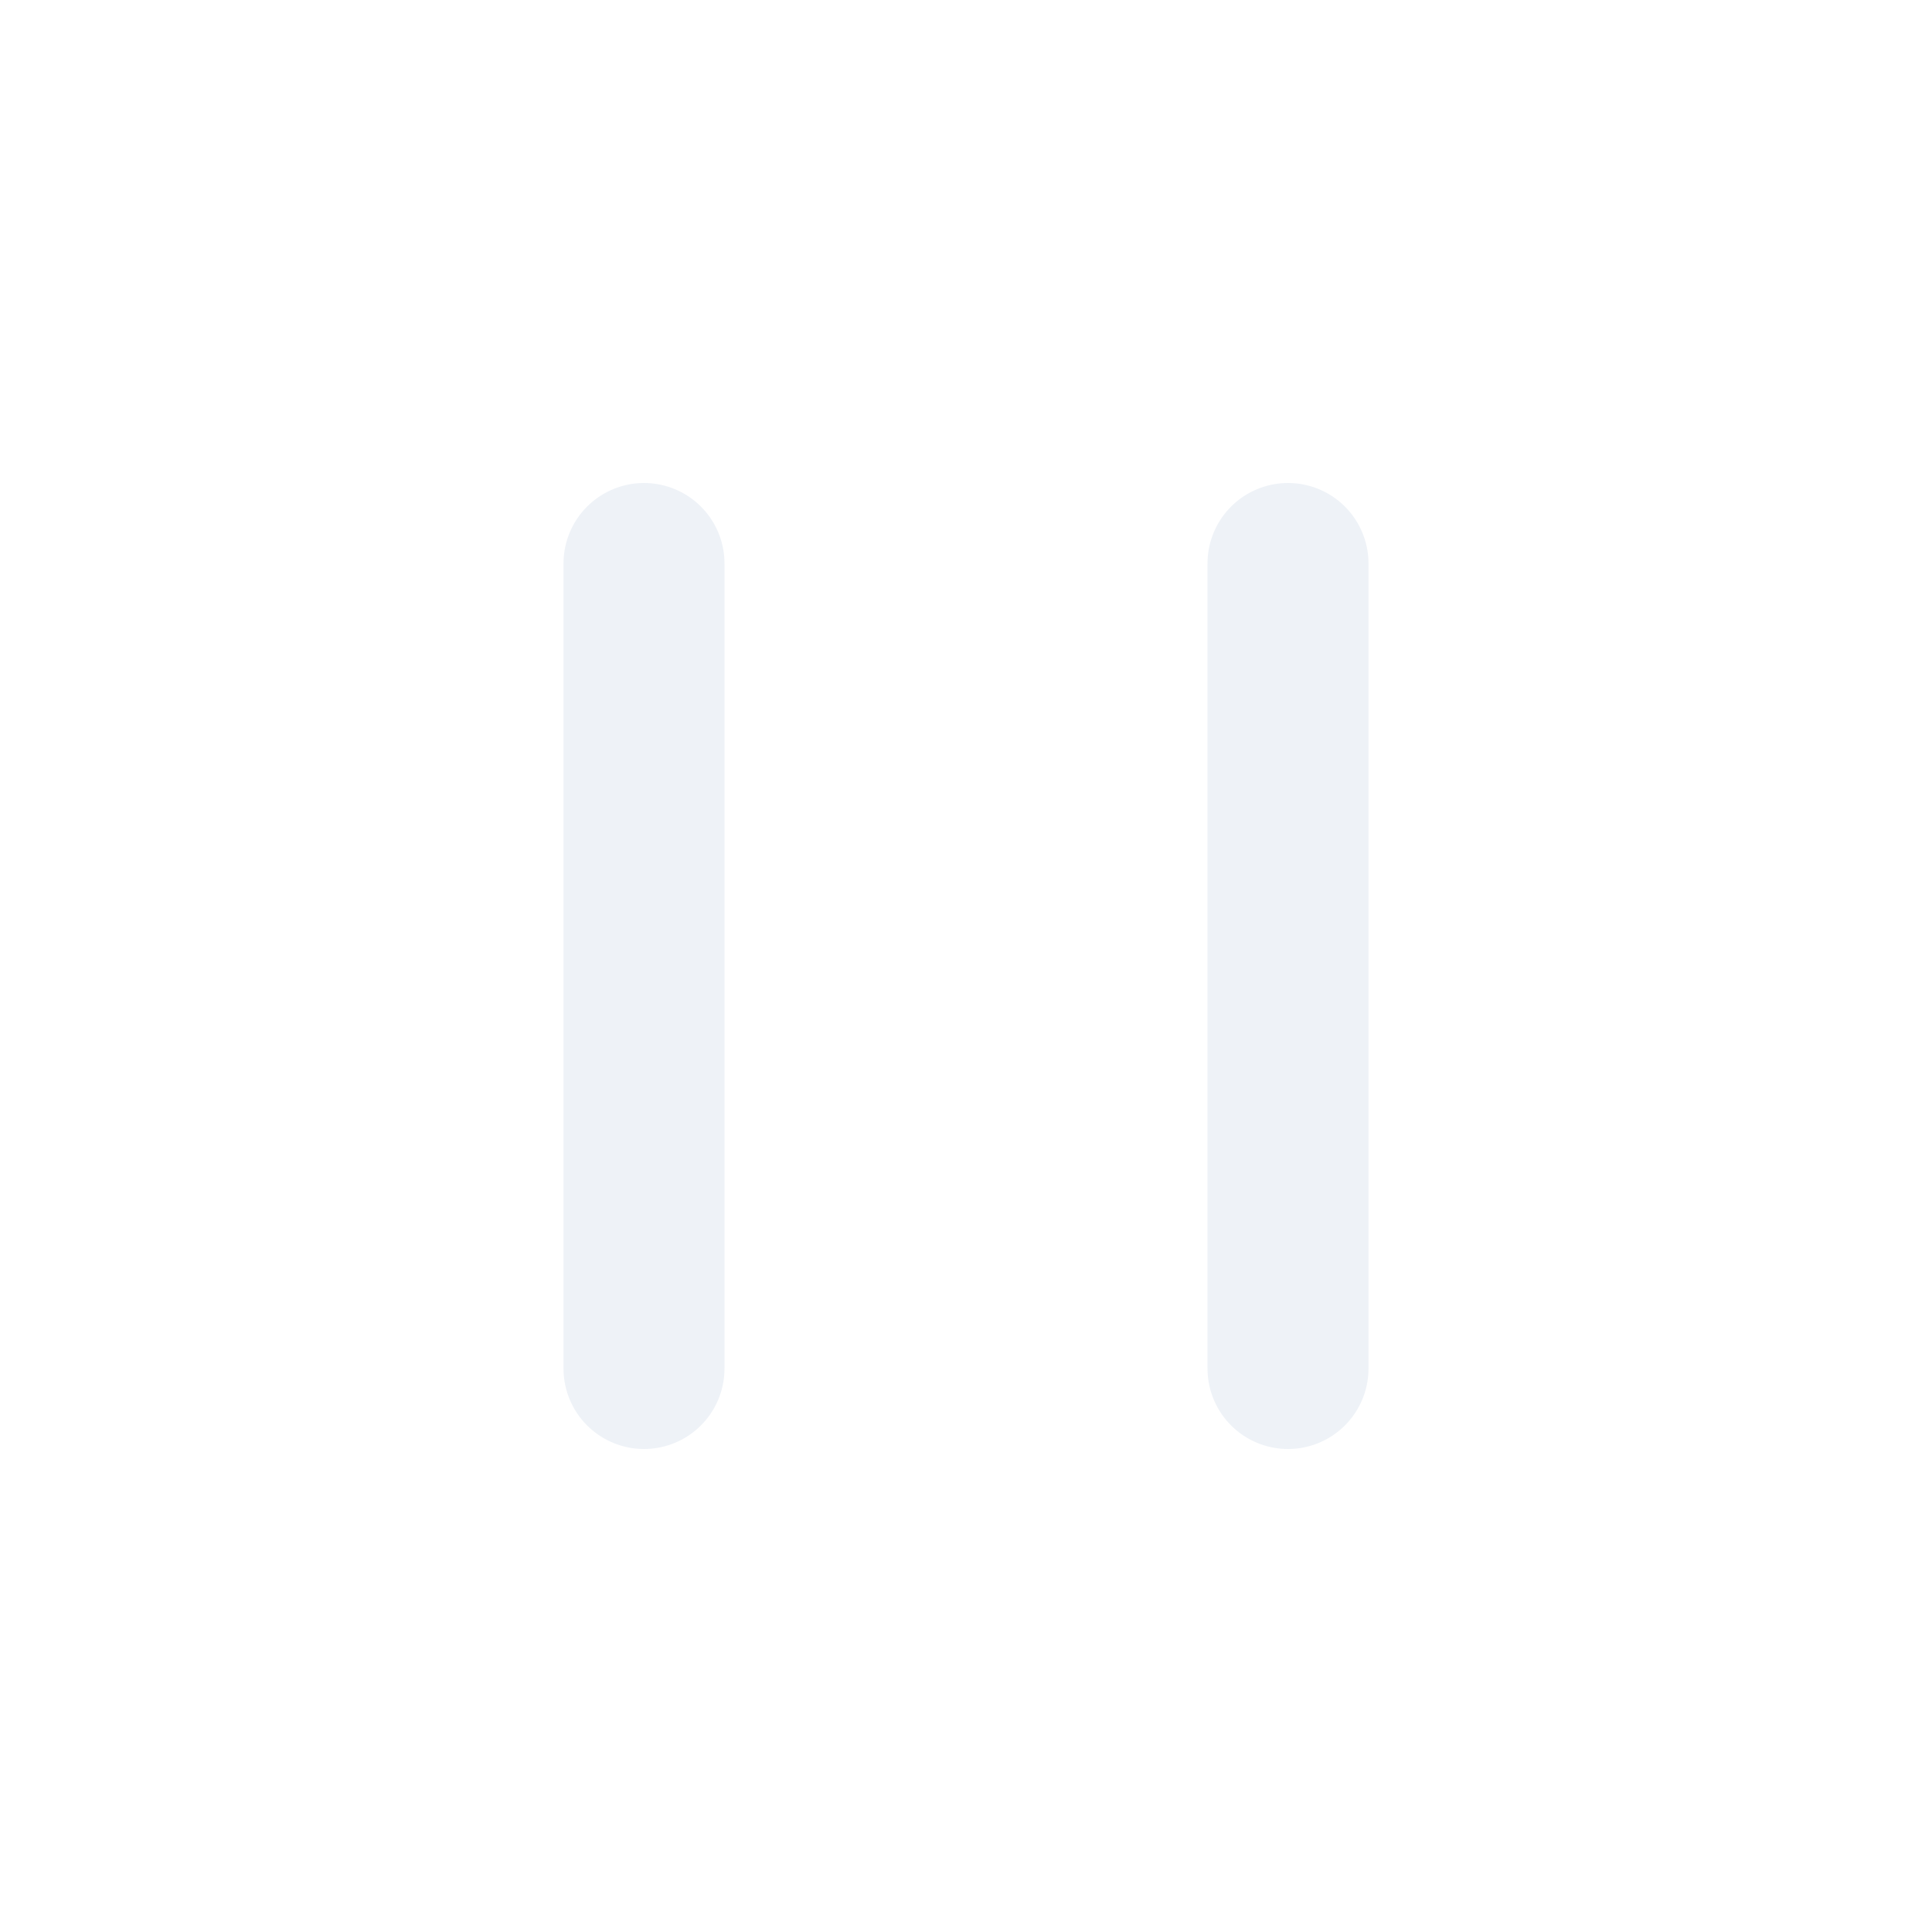
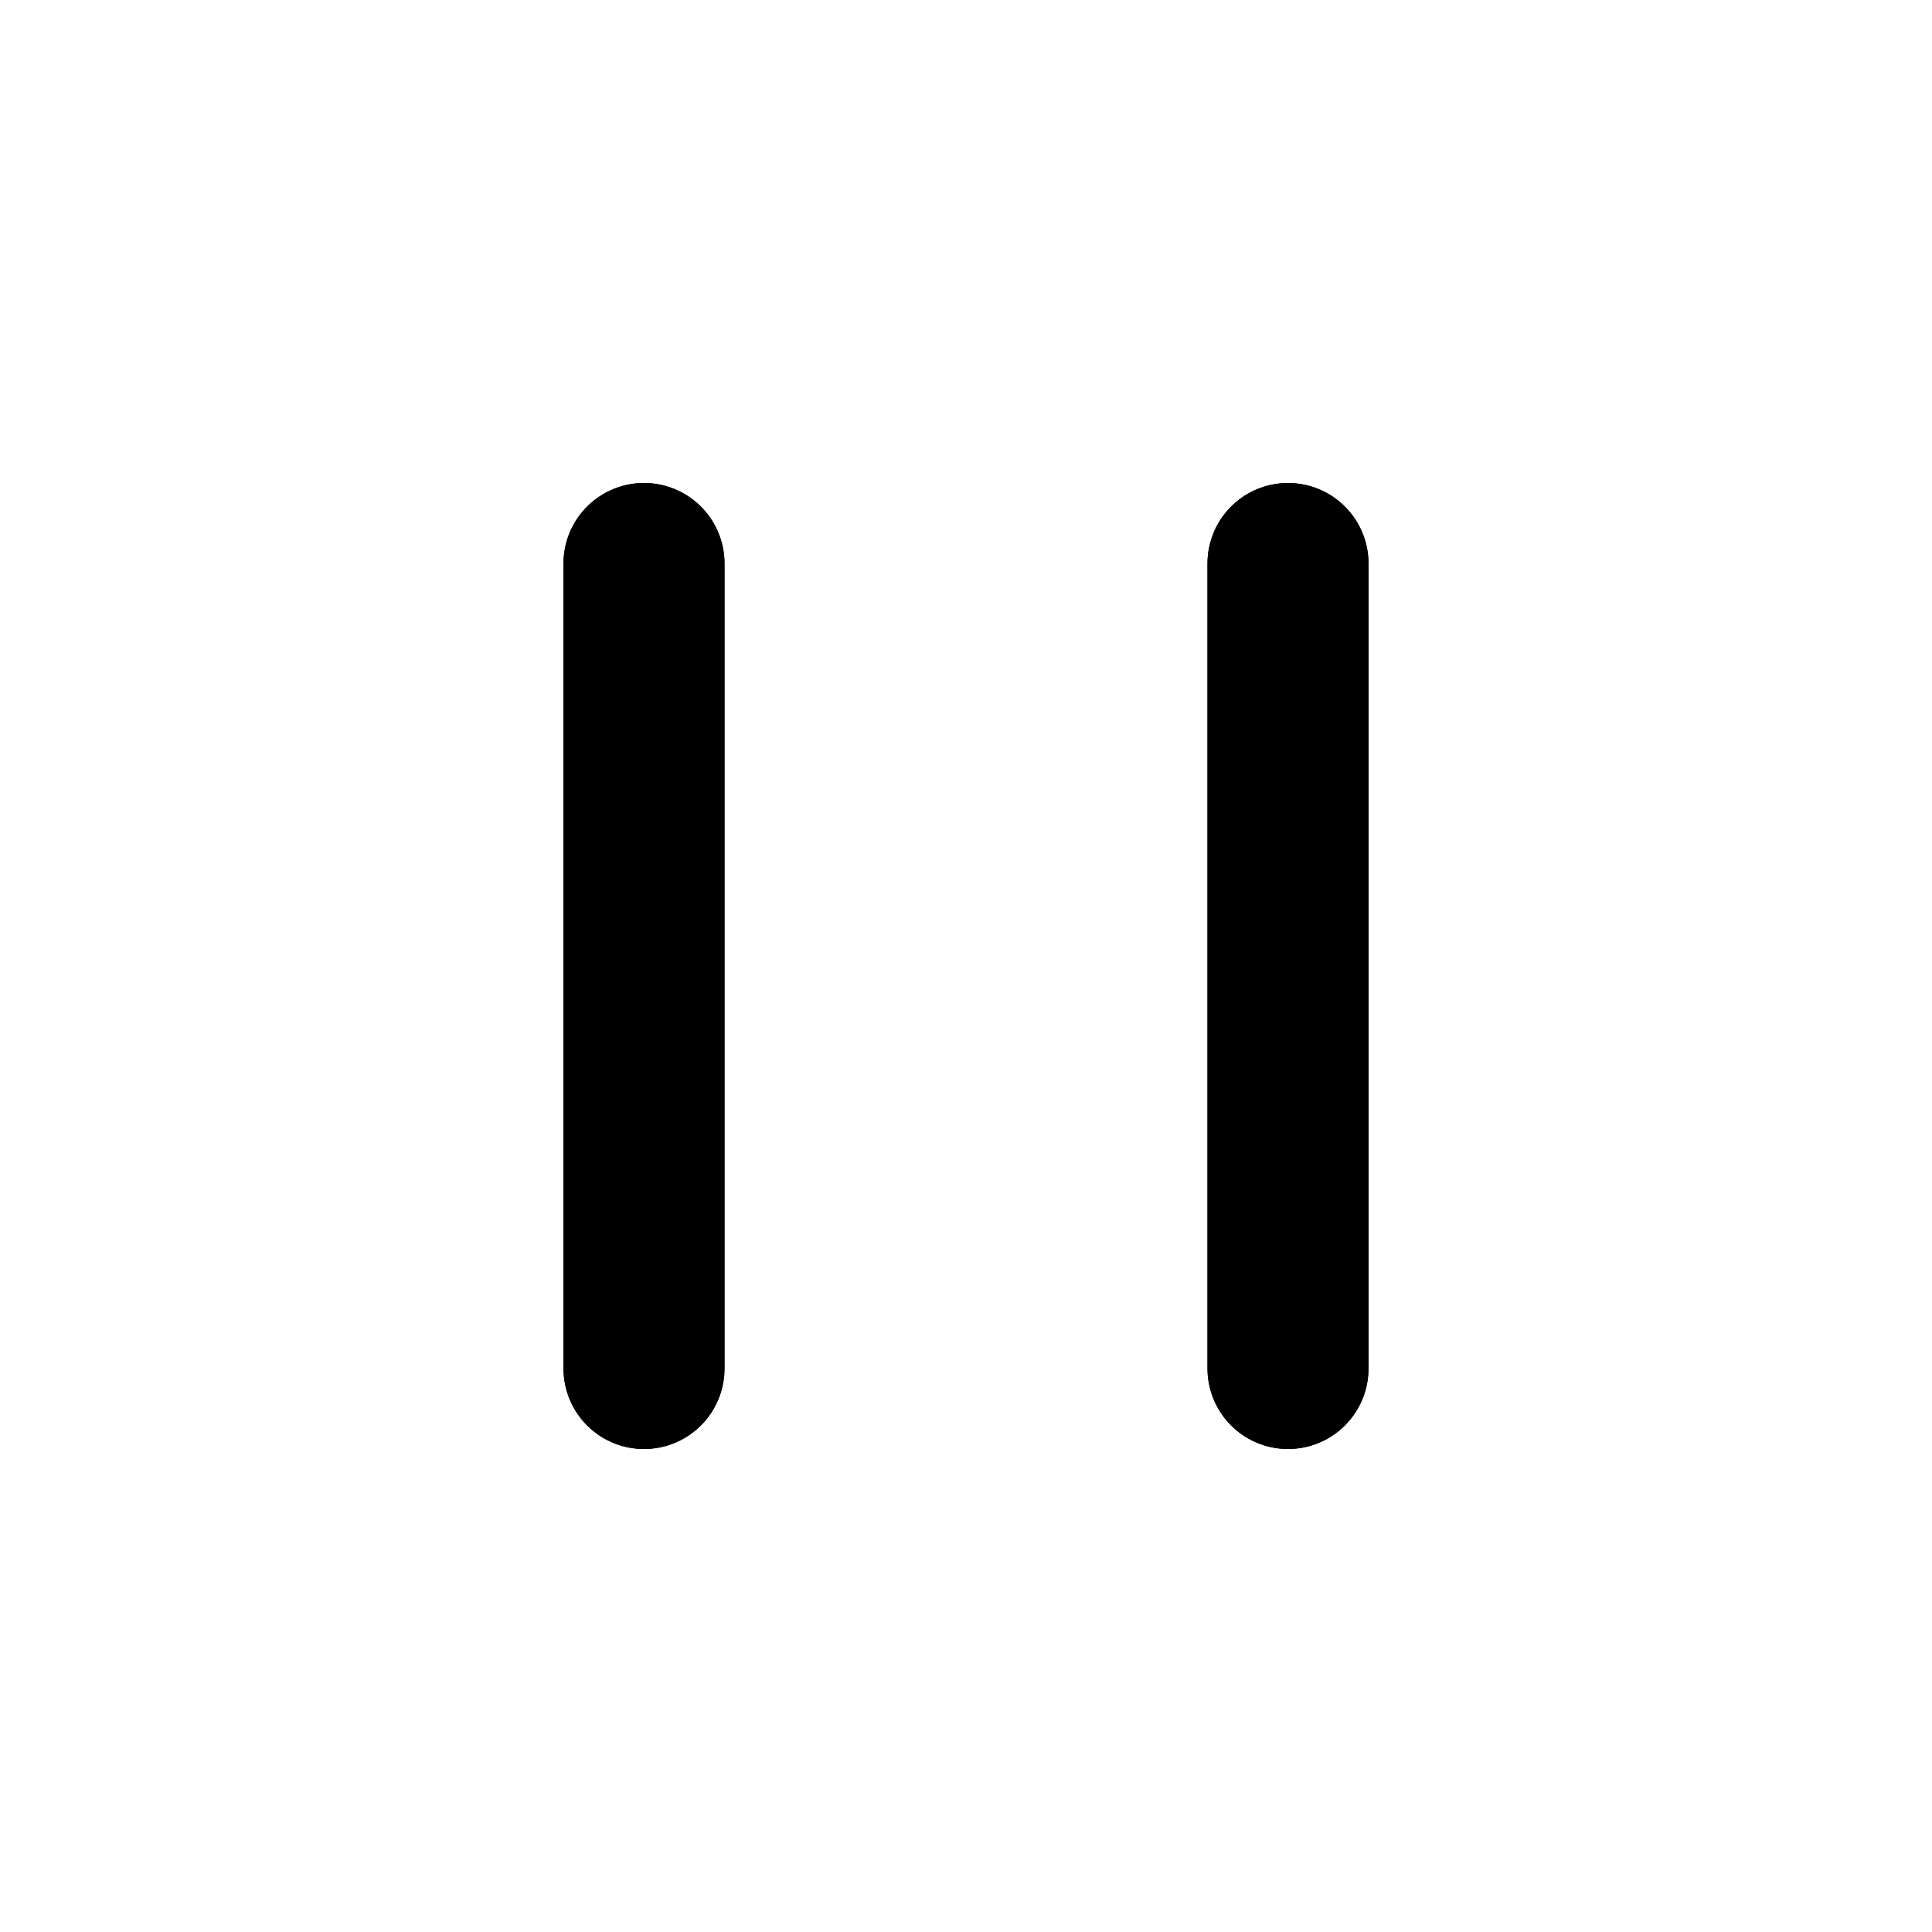
- <svg xmlns="http://www.w3.org/2000/svg" viewBox="0 0 24 24" fill="none" stroke="#eef2f7" stroke-width="2" stroke-linecap="round" stroke-linejoin="round">
+ <svg xmlns="http://www.w3.org/2000/svg" viewBox="0 0 24 24" fill="none" stroke="currentColor" stroke-width="2" stroke-linecap="round" stroke-linejoin="round">
+   <g fill="currentColor" fill-opacity="0.22">
+     <path d="M8 7v10" />
+     <path d="M16 7v10" />
+   </g>
  <path d="M8 7v10" />
  <path d="M16 7v10" />
</svg>
